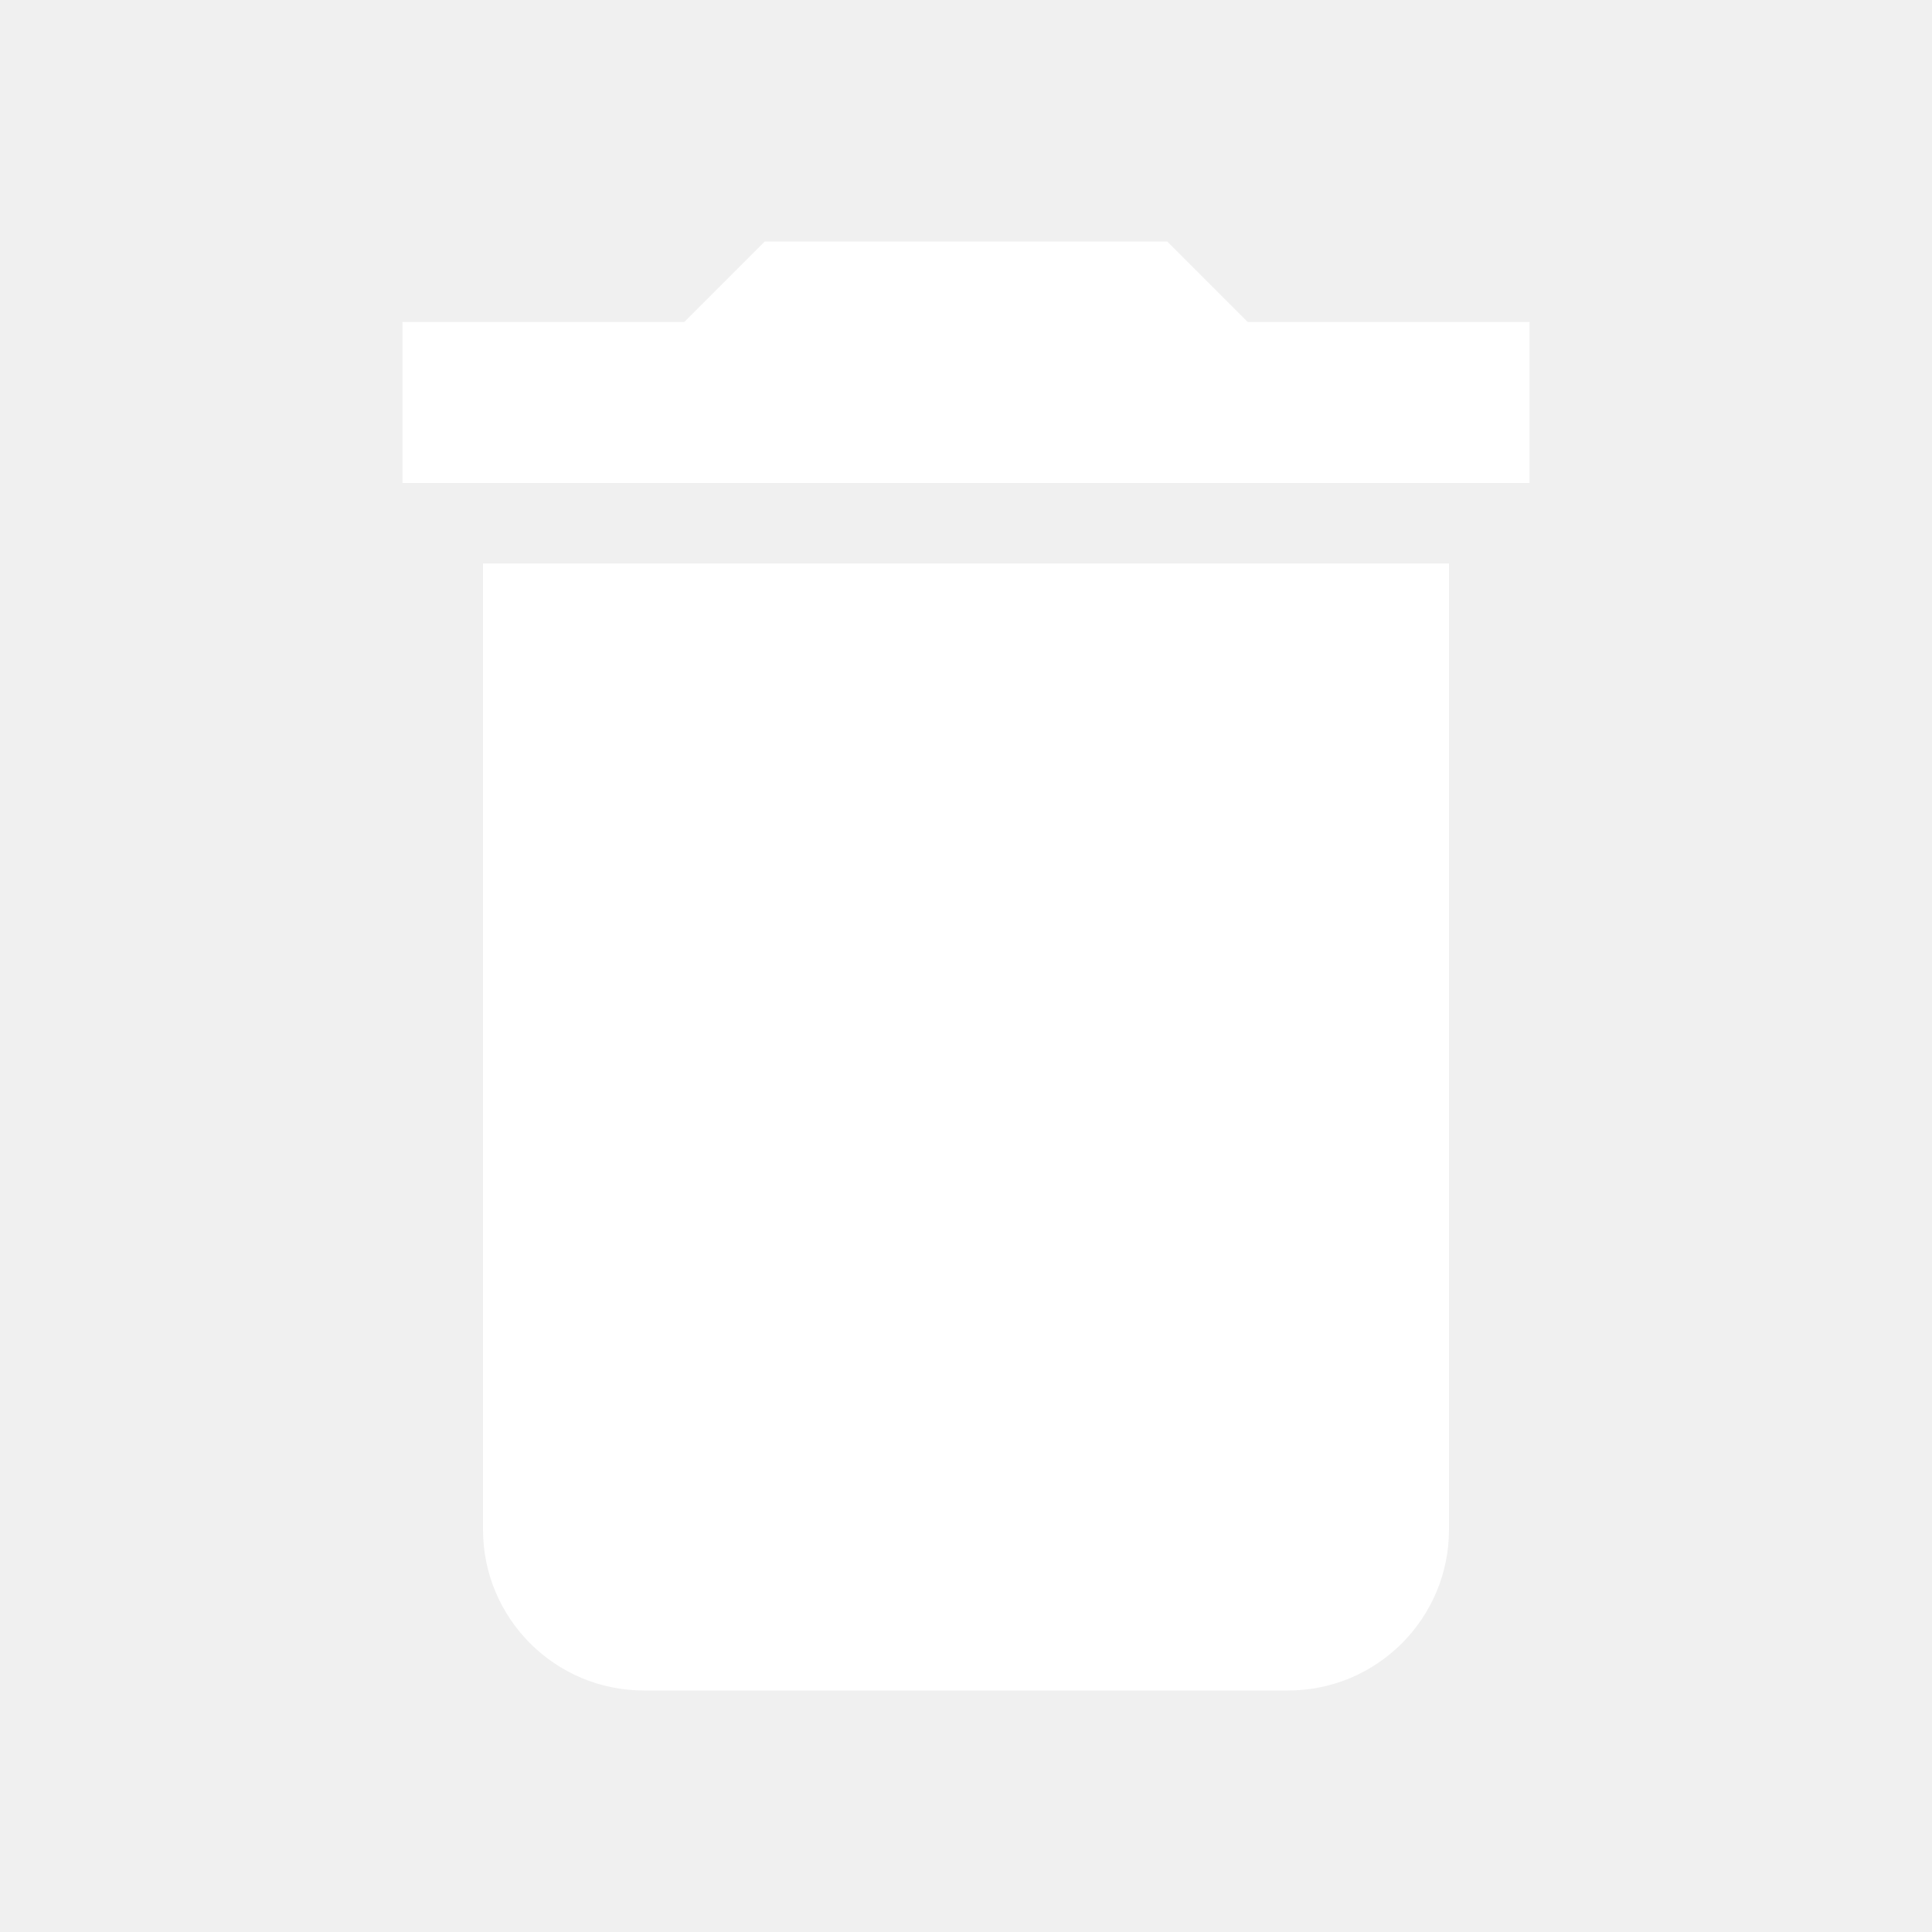
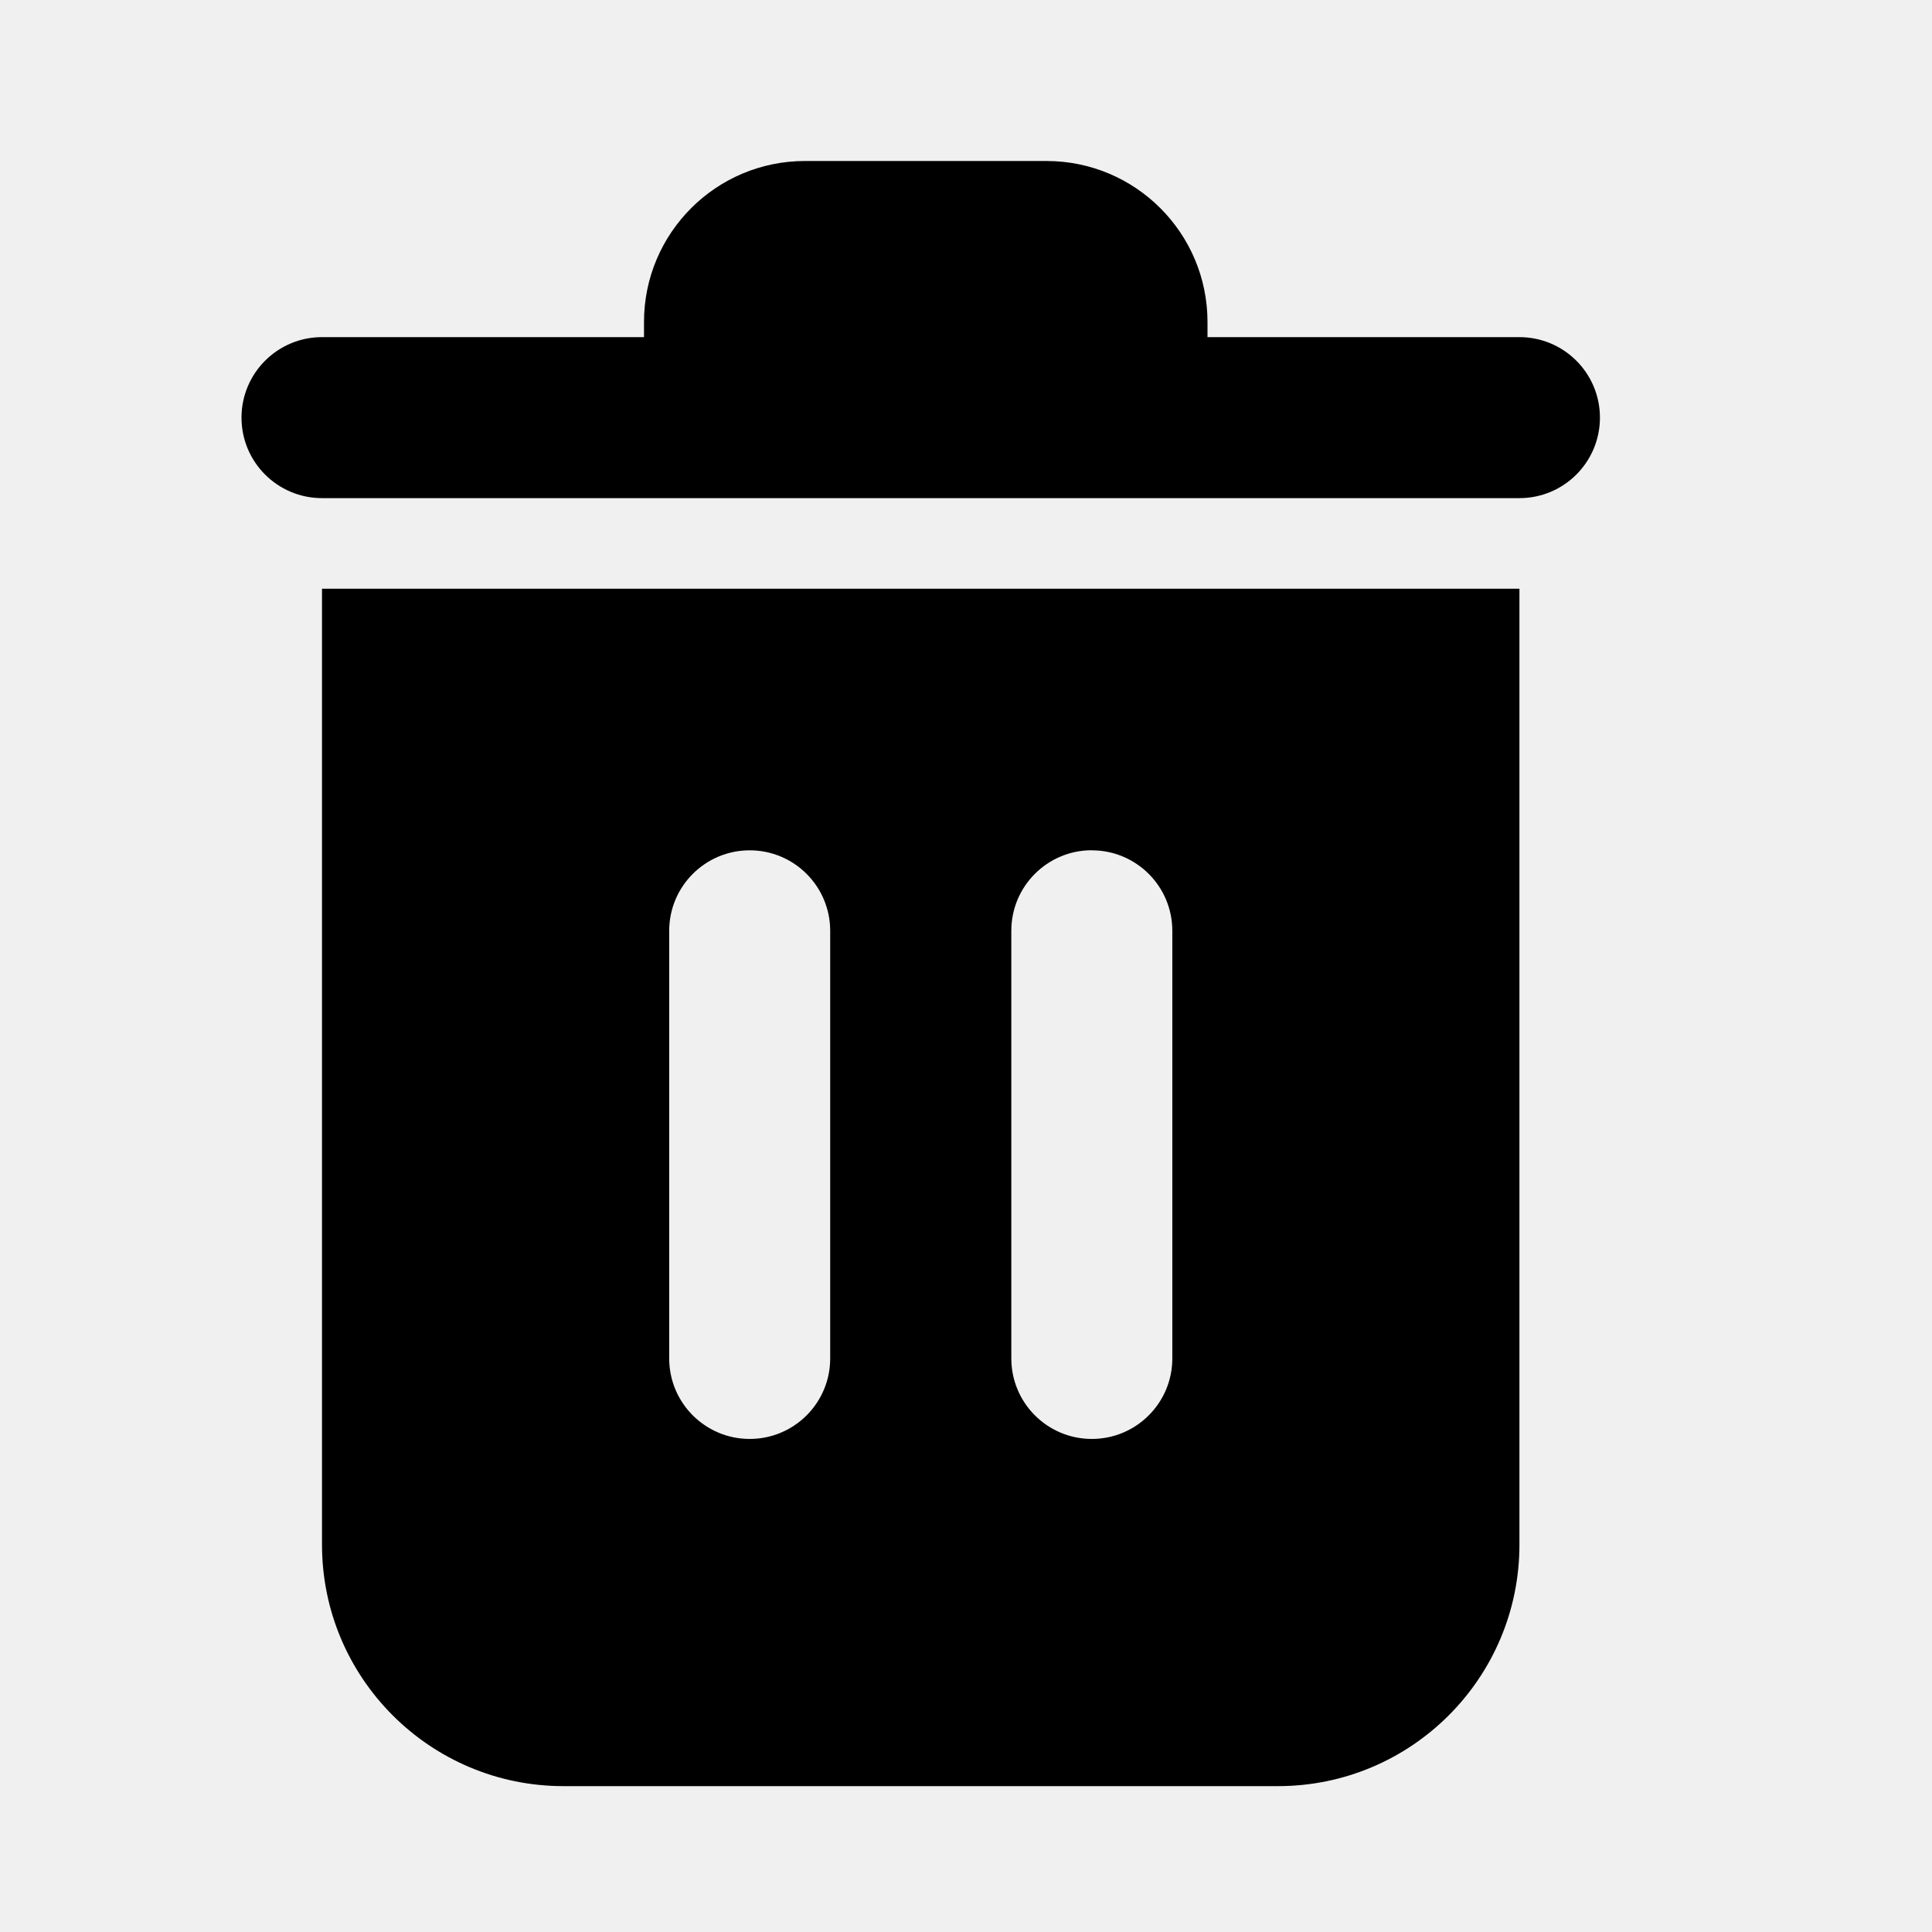
- <svg xmlns="http://www.w3.org/2000/svg" version="1.1" width="24" height="24" viewBox="0 0 24 24">
-   <path d="M6 19c0 1.105 0.895 2 2 2h8c1.105 0 2-0.895 2-2v-12h-12v12zM19 4h-3.5l-1-1h-5l-1 1h-3.5v2h14v-2z" fill="#FFFFFF" />
+ <svg xmlns="http://www.w3.org/2000/svg" width="24" height="24" fill="none">
+   <path fill-rule="evenodd" clip-rule="evenodd" d="M10 2a2 2 0 0 0-2 2v.188H4a1 1 0 0 0 0 2h14.875a1 1 0 1 0 0-2H15V4a2 2 0 0 0-2-2h-3ZM4 7.313h14.875v11.875a3 3 0 0 1-3 3H7a3 3 0 0 1-3-3V7.313Zm9.563 3.25a1 1 0 0 1 1 1v5.312a1 1 0 0 1-2 0v-5.313a1 1 0 0 1 1-1v.001Zm-3.25 1a1 1 0 0 0-2 0v5.312a1 1 0 1 0 2 0v-5.313.001Z" fill="#000" />
</svg>
